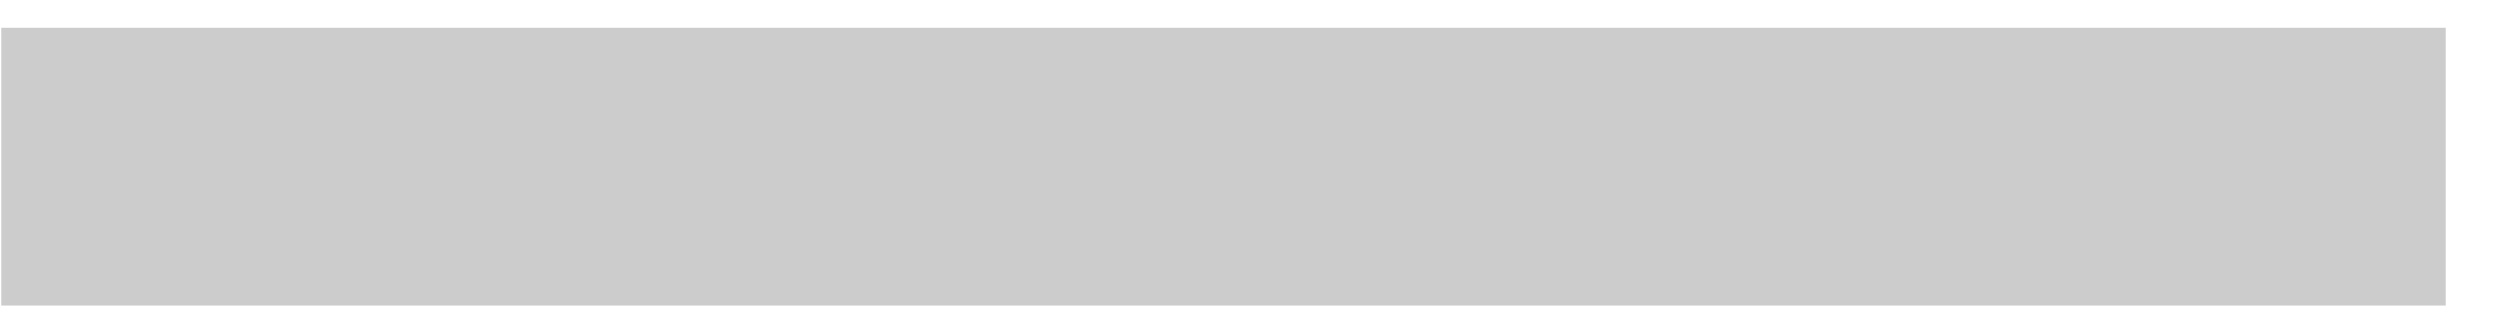
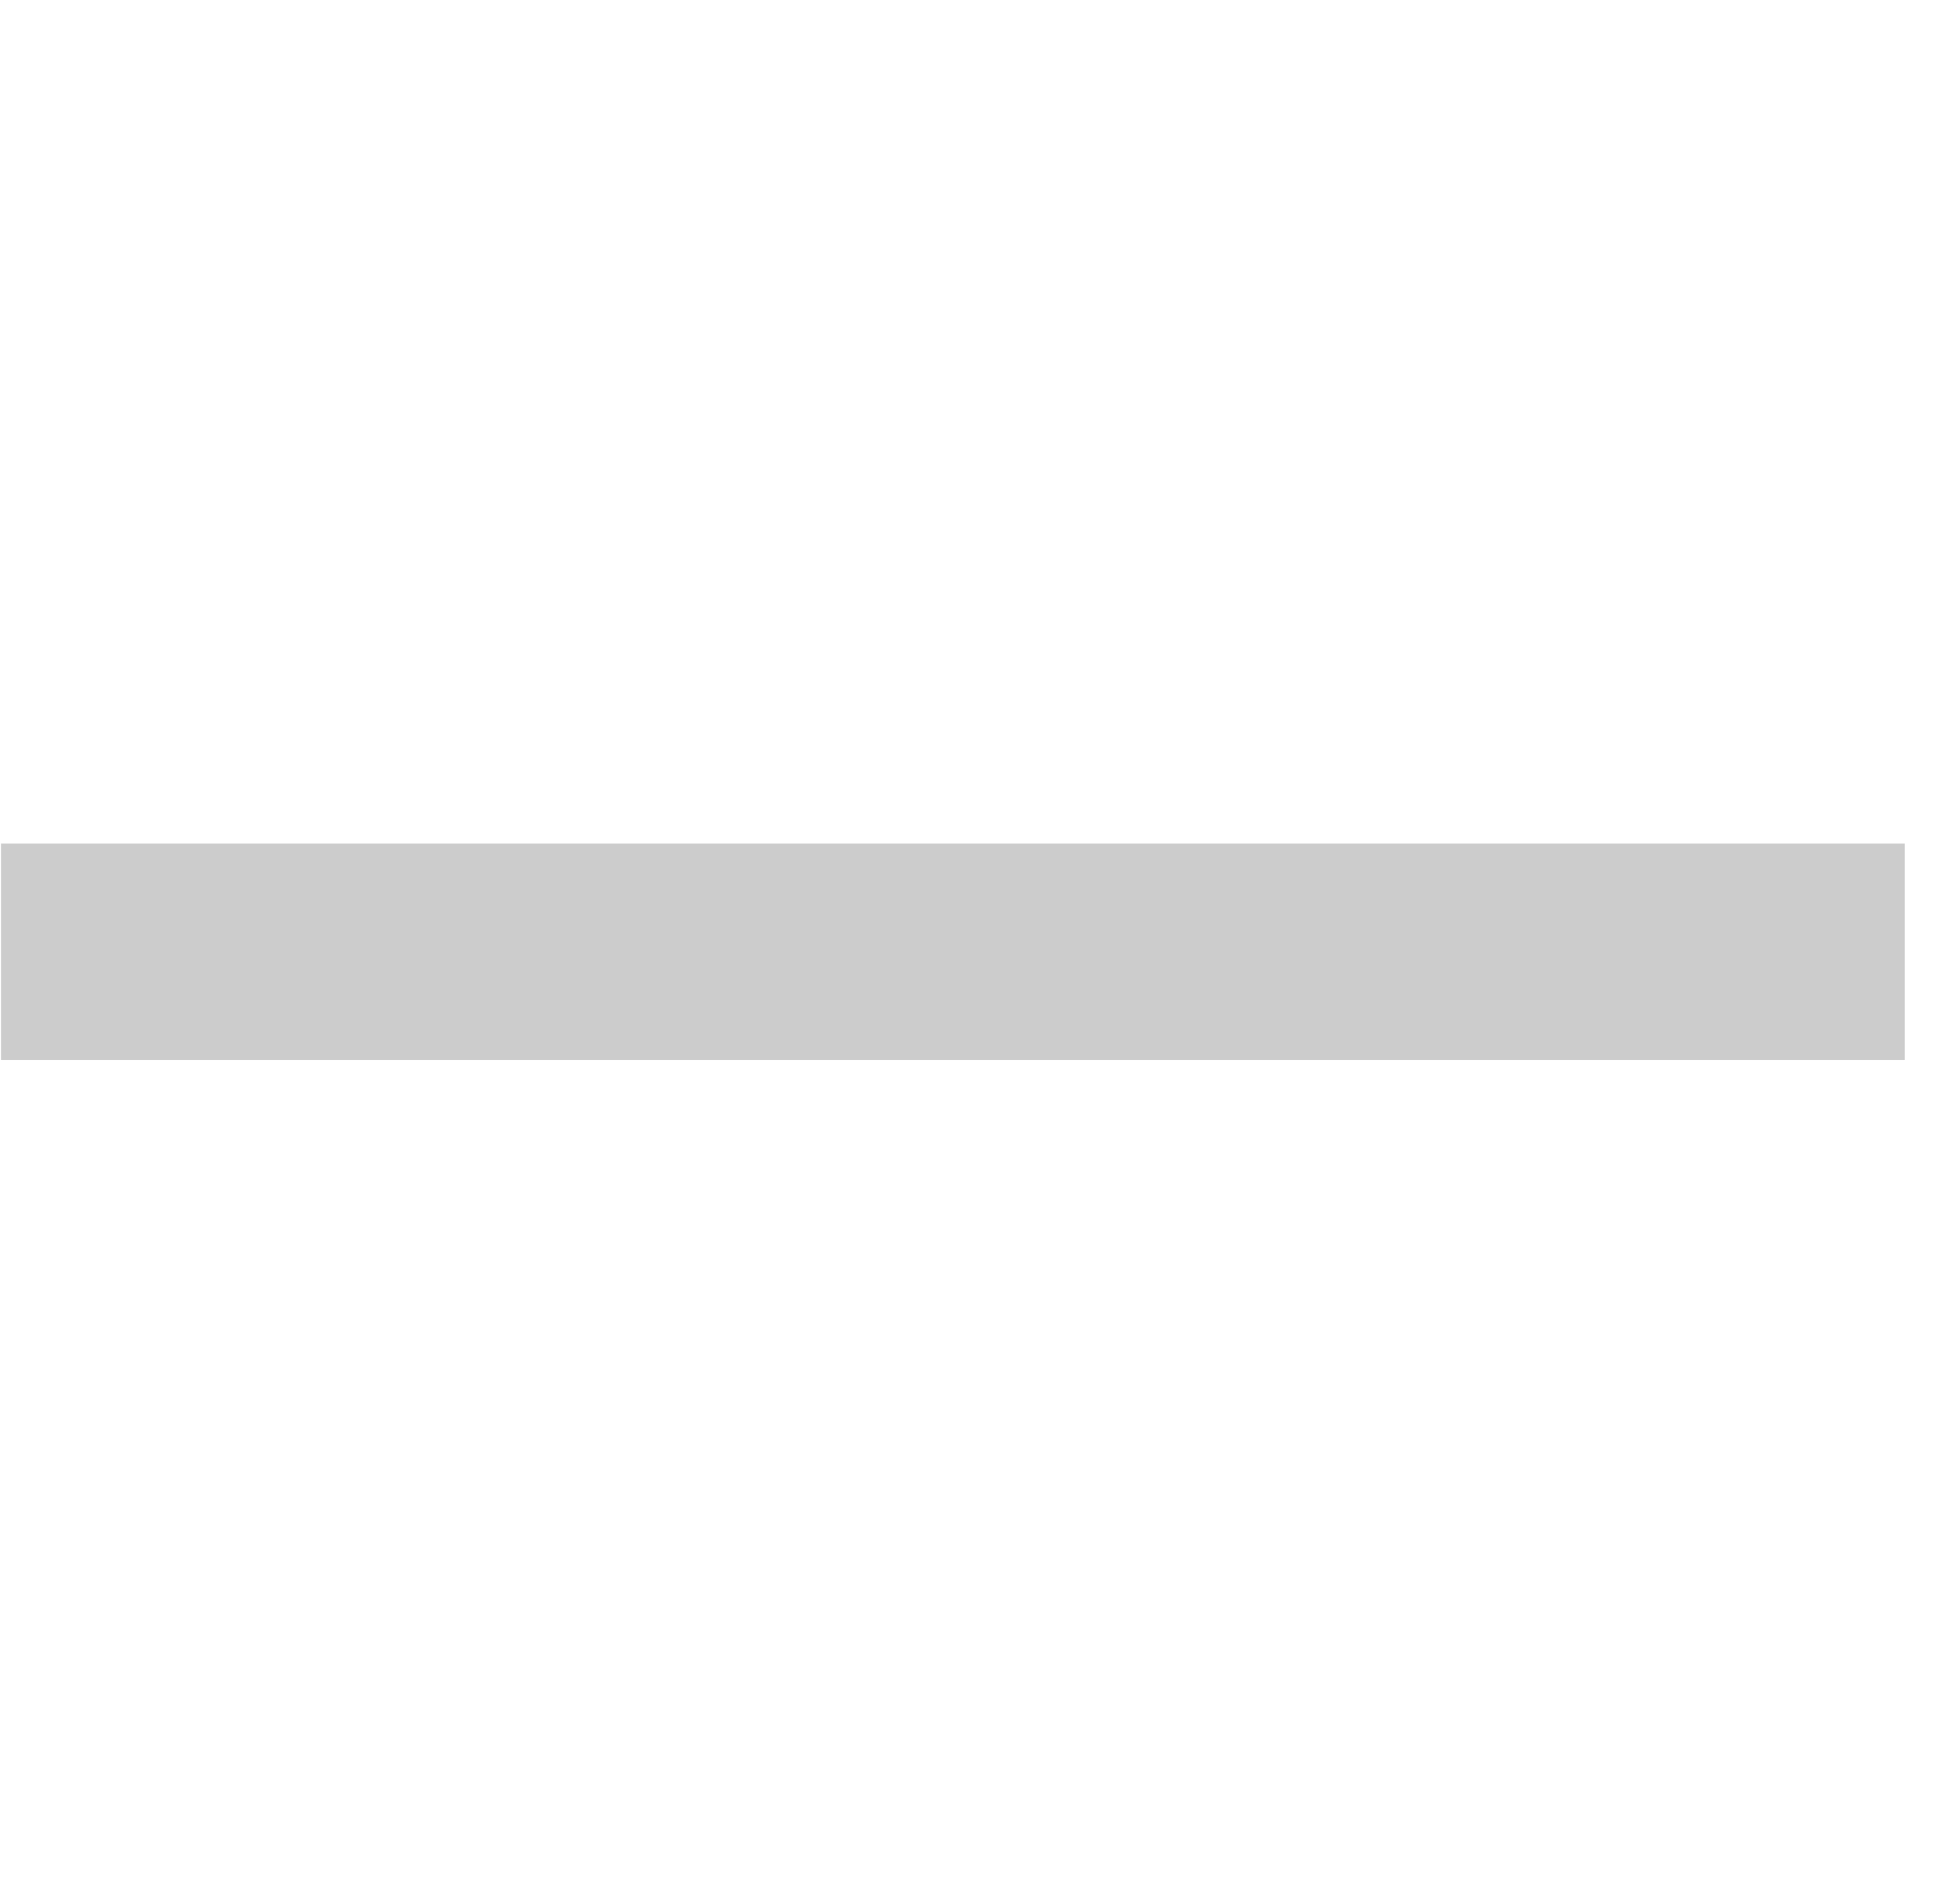
- <svg xmlns="http://www.w3.org/2000/svg" width="45px" height="6px" viewBox="0 0 45 6" version="1.1">
+ <svg xmlns="http://www.w3.org/2000/svg" width="45px" height="44px" viewBox="0 -19 45 44" version="1.1">
  <defs />
  <g id="Page-1" stroke="none" stroke-width="1" fill="none" fill-rule="evenodd">
    <path d="M0.023,5.5 L44.023,5.5 L44.023,0.5 L0.023,0.5 L0.023,5.5 Z" id="Fill-19" fill="#ccc" />
  </g>
</svg>
